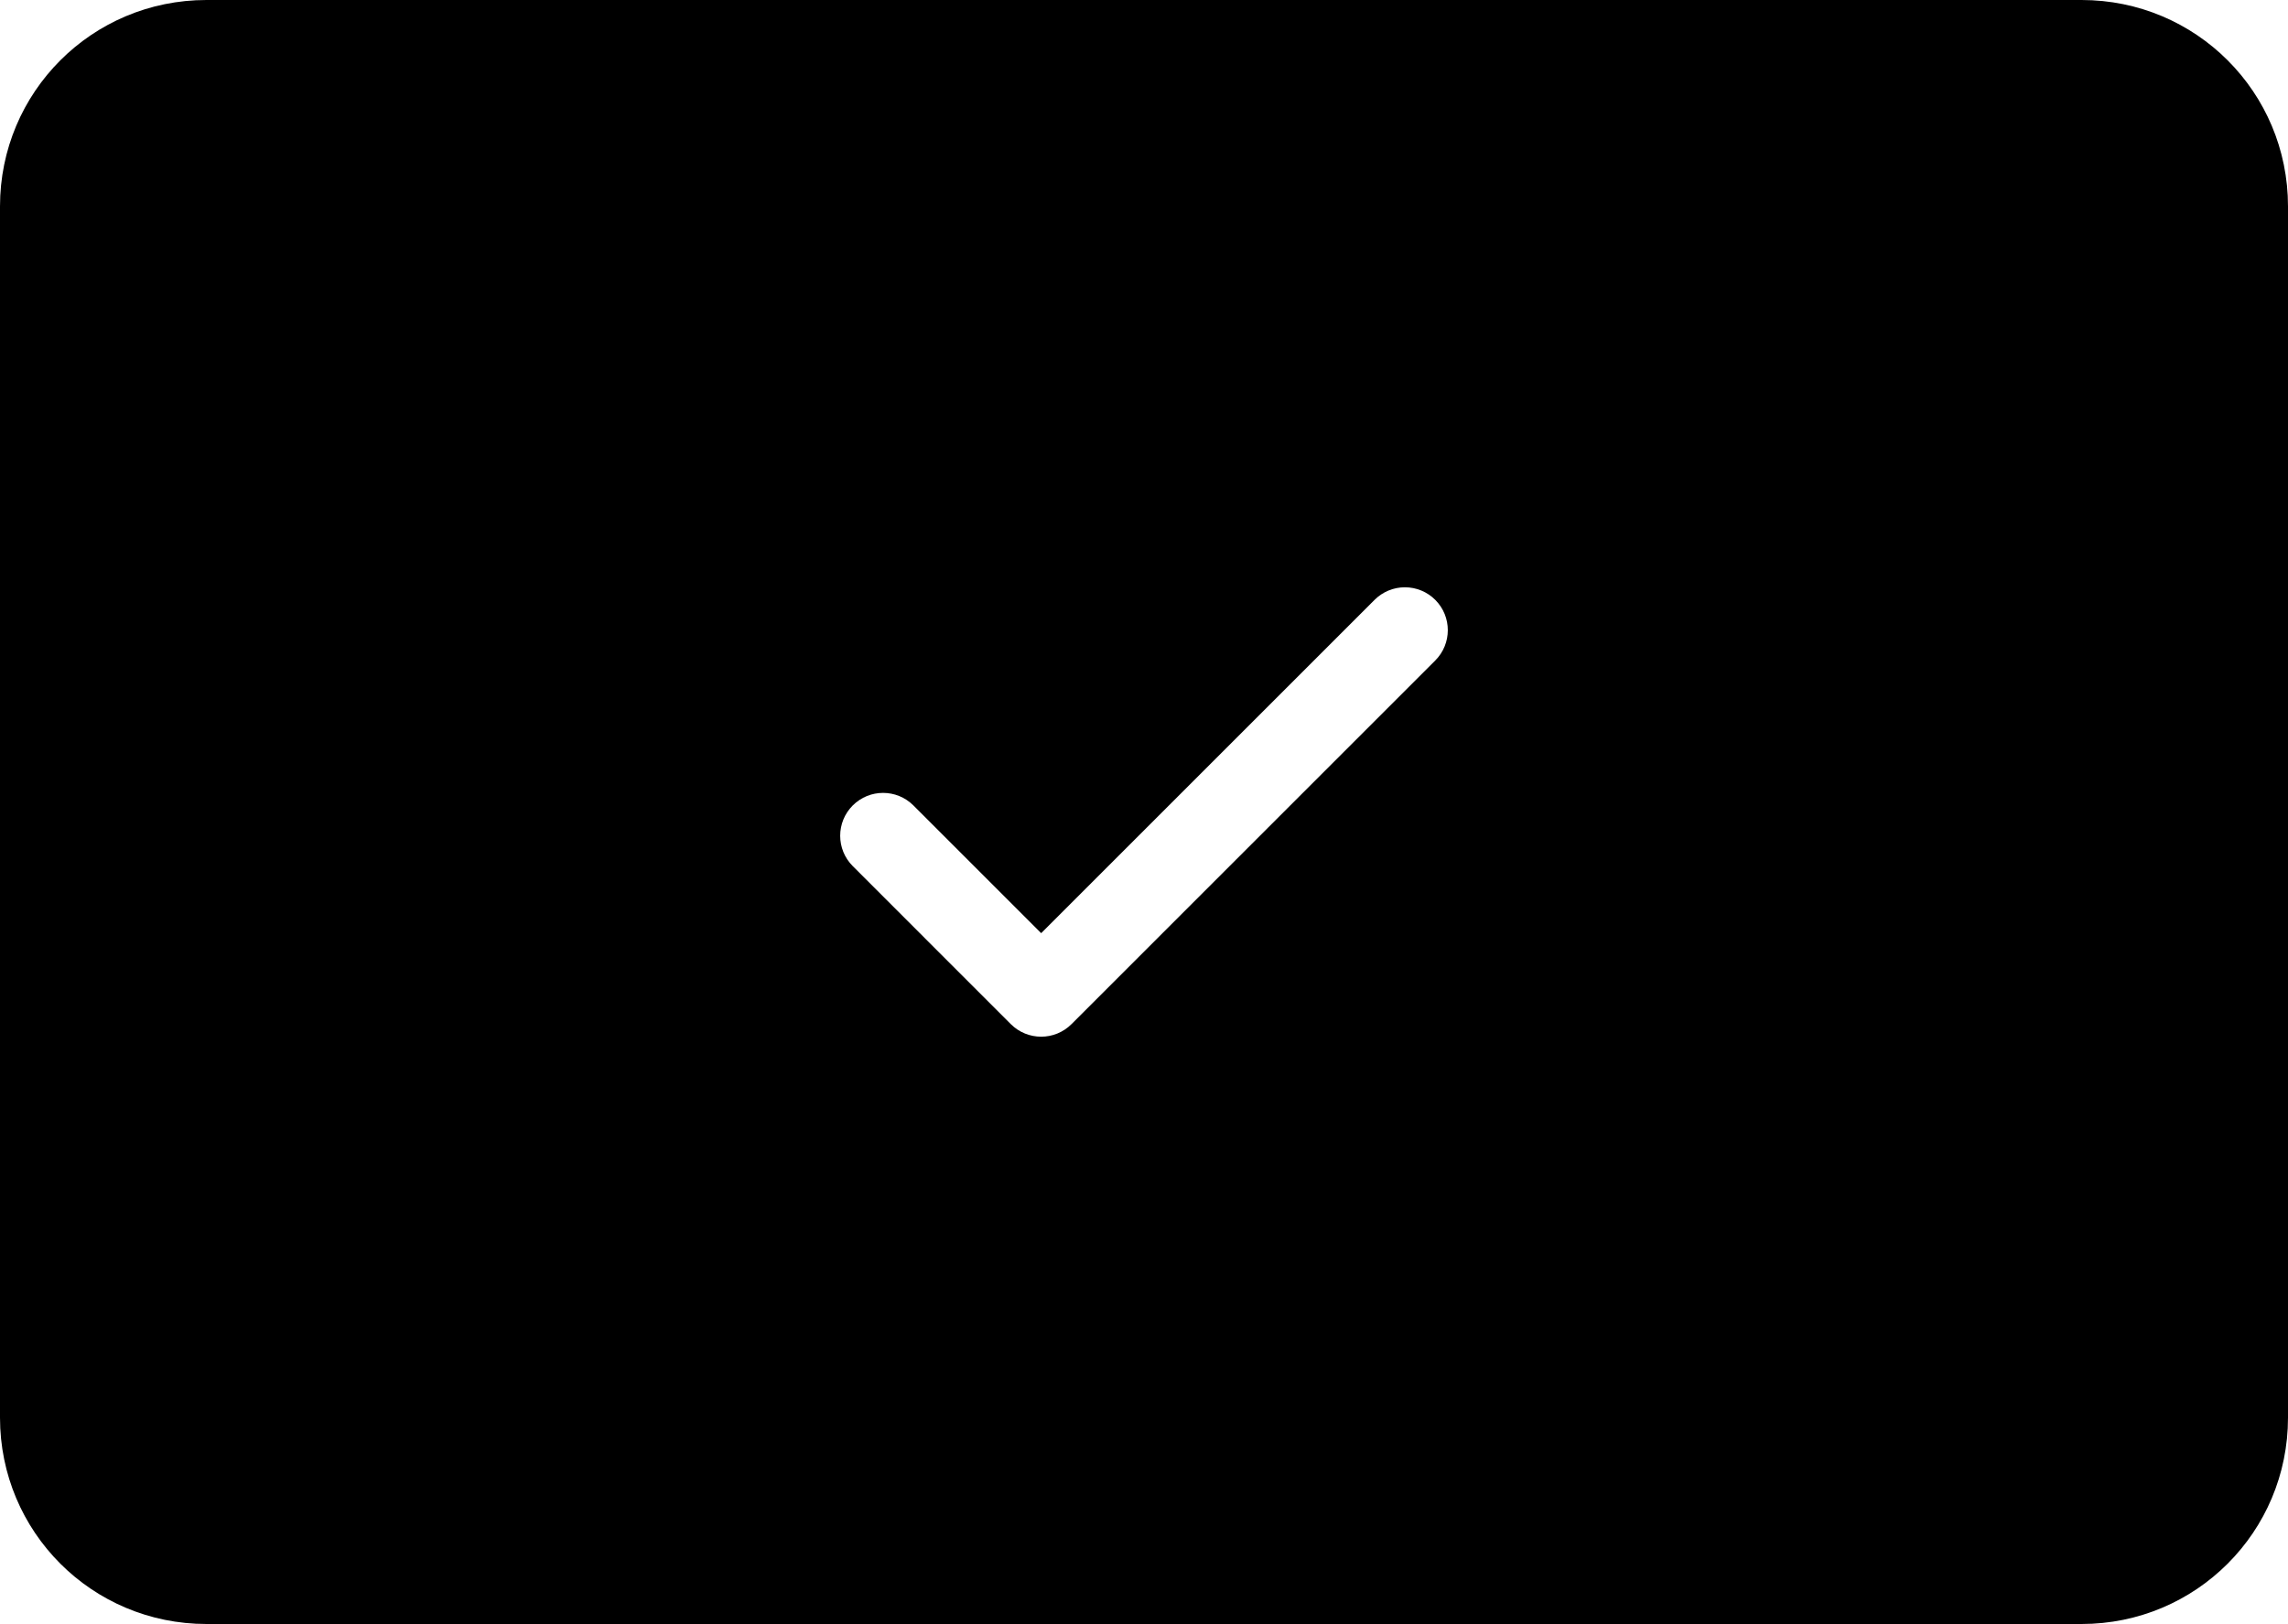
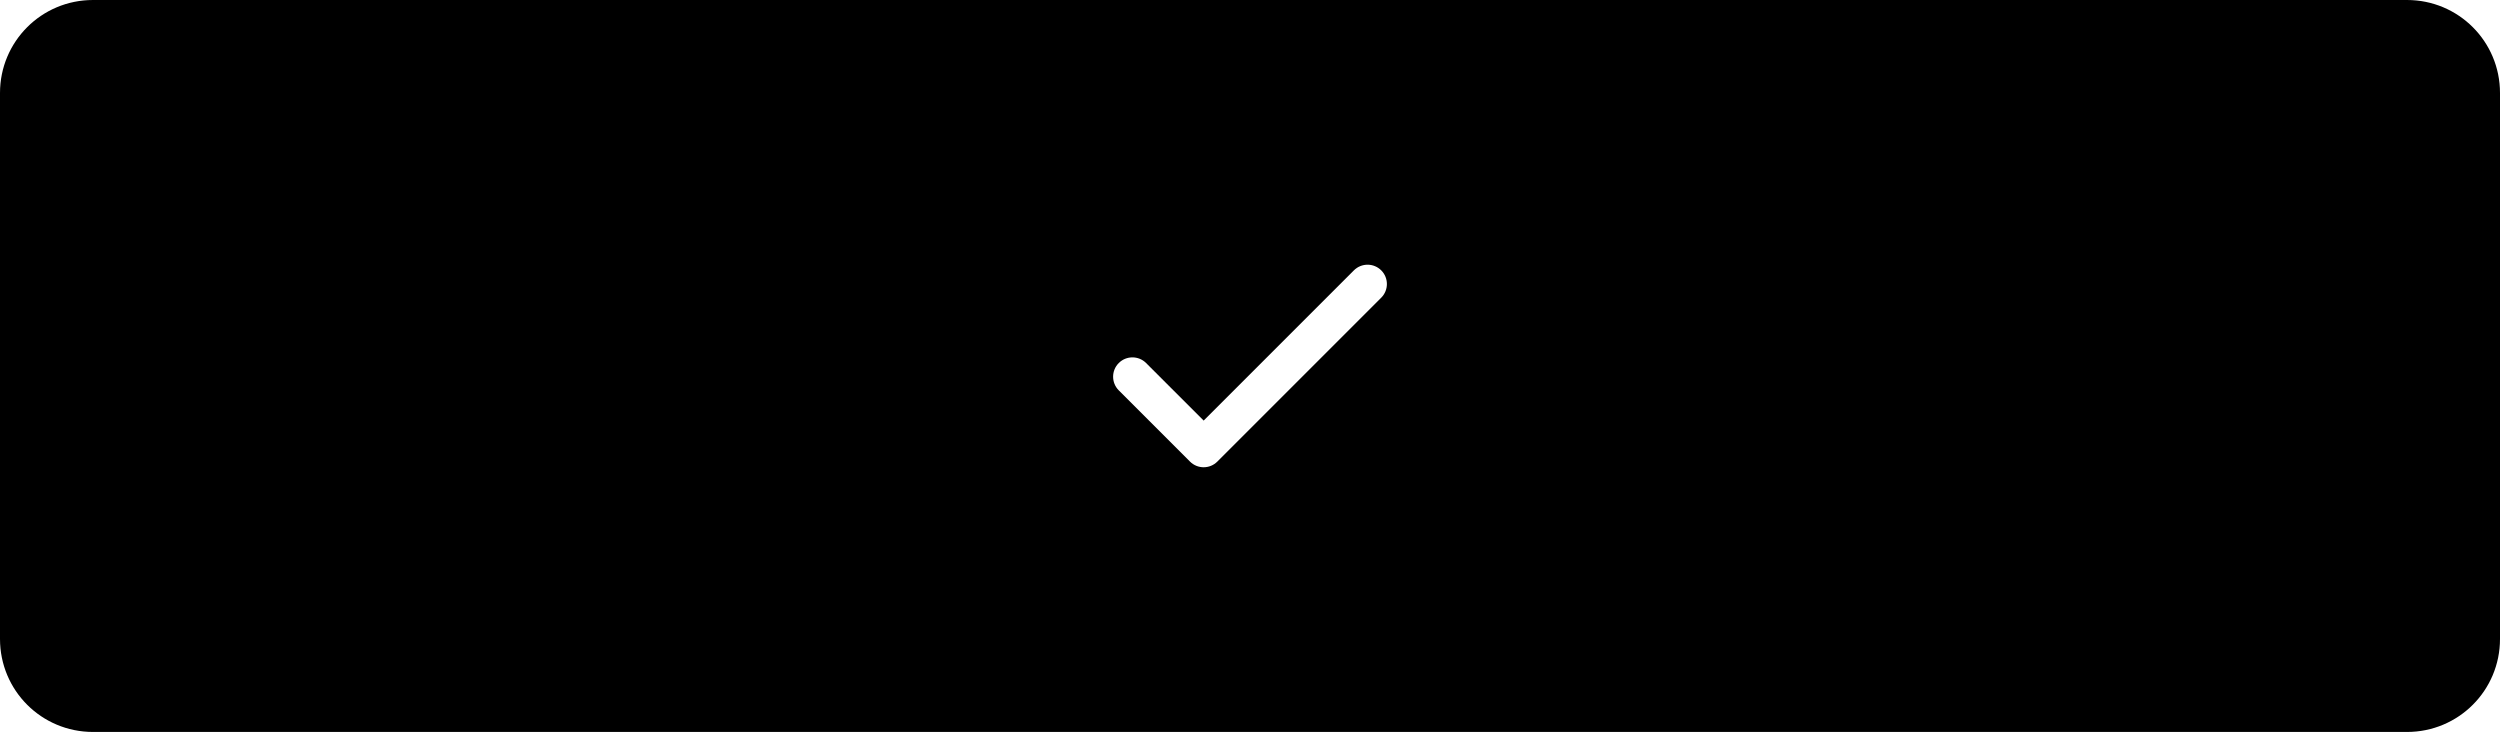
- <svg xmlns="http://www.w3.org/2000/svg" viewBox="0 0 200 142">
-   <path display="inline" stroke-width="12.791" stroke-linecap="round" stroke-linejoin="round" stroke-miterlimit="3.8" d="M 18.047,0 C 8.049,0 0,8.049 0,18.047 V 123.953 C 0,133.951 8.049,142 18.047,142 H 181.953 C 191.951,142 200,133.951 200,123.953 V 18.047 C 200,8.049 191.951,0 181.953,0 Z M 122.807,51.352 c 0.995,-3.68e-4 1.949,0.394 2.652,1.098 1.464,1.464 1.464,3.838 0,5.303 L 93.662,89.549 c -1.464,1.464 -3.838,1.464 -5.303,0 L 74.541,75.73 c -1.464,-1.464 -1.464,-3.838 0,-5.303 1.464,-1.464 3.838,-1.464 5.303,0 L 91.012,81.594 120.156,52.449 c 0.703,-0.703 1.656,-1.098 2.65,-1.098 z" />
+ <svg xmlns="http://www.w3.org/2000/svg" viewBox="0 0 485 142">
+   <path display="inline" stroke-width="12.791" stroke-linecap="round" stroke-linejoin="round" stroke-miterlimit="3.8" d="M 18.047 0 C 8.049 0 0 8.049 0 18.047 V 123.953 C 0 133.951 8.049 142 18.047 142 H 466.953 C 476.951 142 485 133.951 485 123.953 V 18.047 C 485 8.049 476.951 0 466.953 0 Z M 265.307 51.352 C 266.301 51.351 267.255 51.746 267.959 52.449 C 269.423 53.914 269.423 56.288 267.959 57.752 L 236.162 89.549 C 234.698 91.013 232.324 91.013 230.859 89.549 L 217.041 75.73 C 215.577 74.266 215.577 71.892 217.041 70.428 C 218.505 68.964 220.879 68.964 222.344 70.428 L 233.512 81.594 L 262.656 52.449 C 263.359 51.747 264.313 51.352 265.307 51.352 Z" />
</svg>
